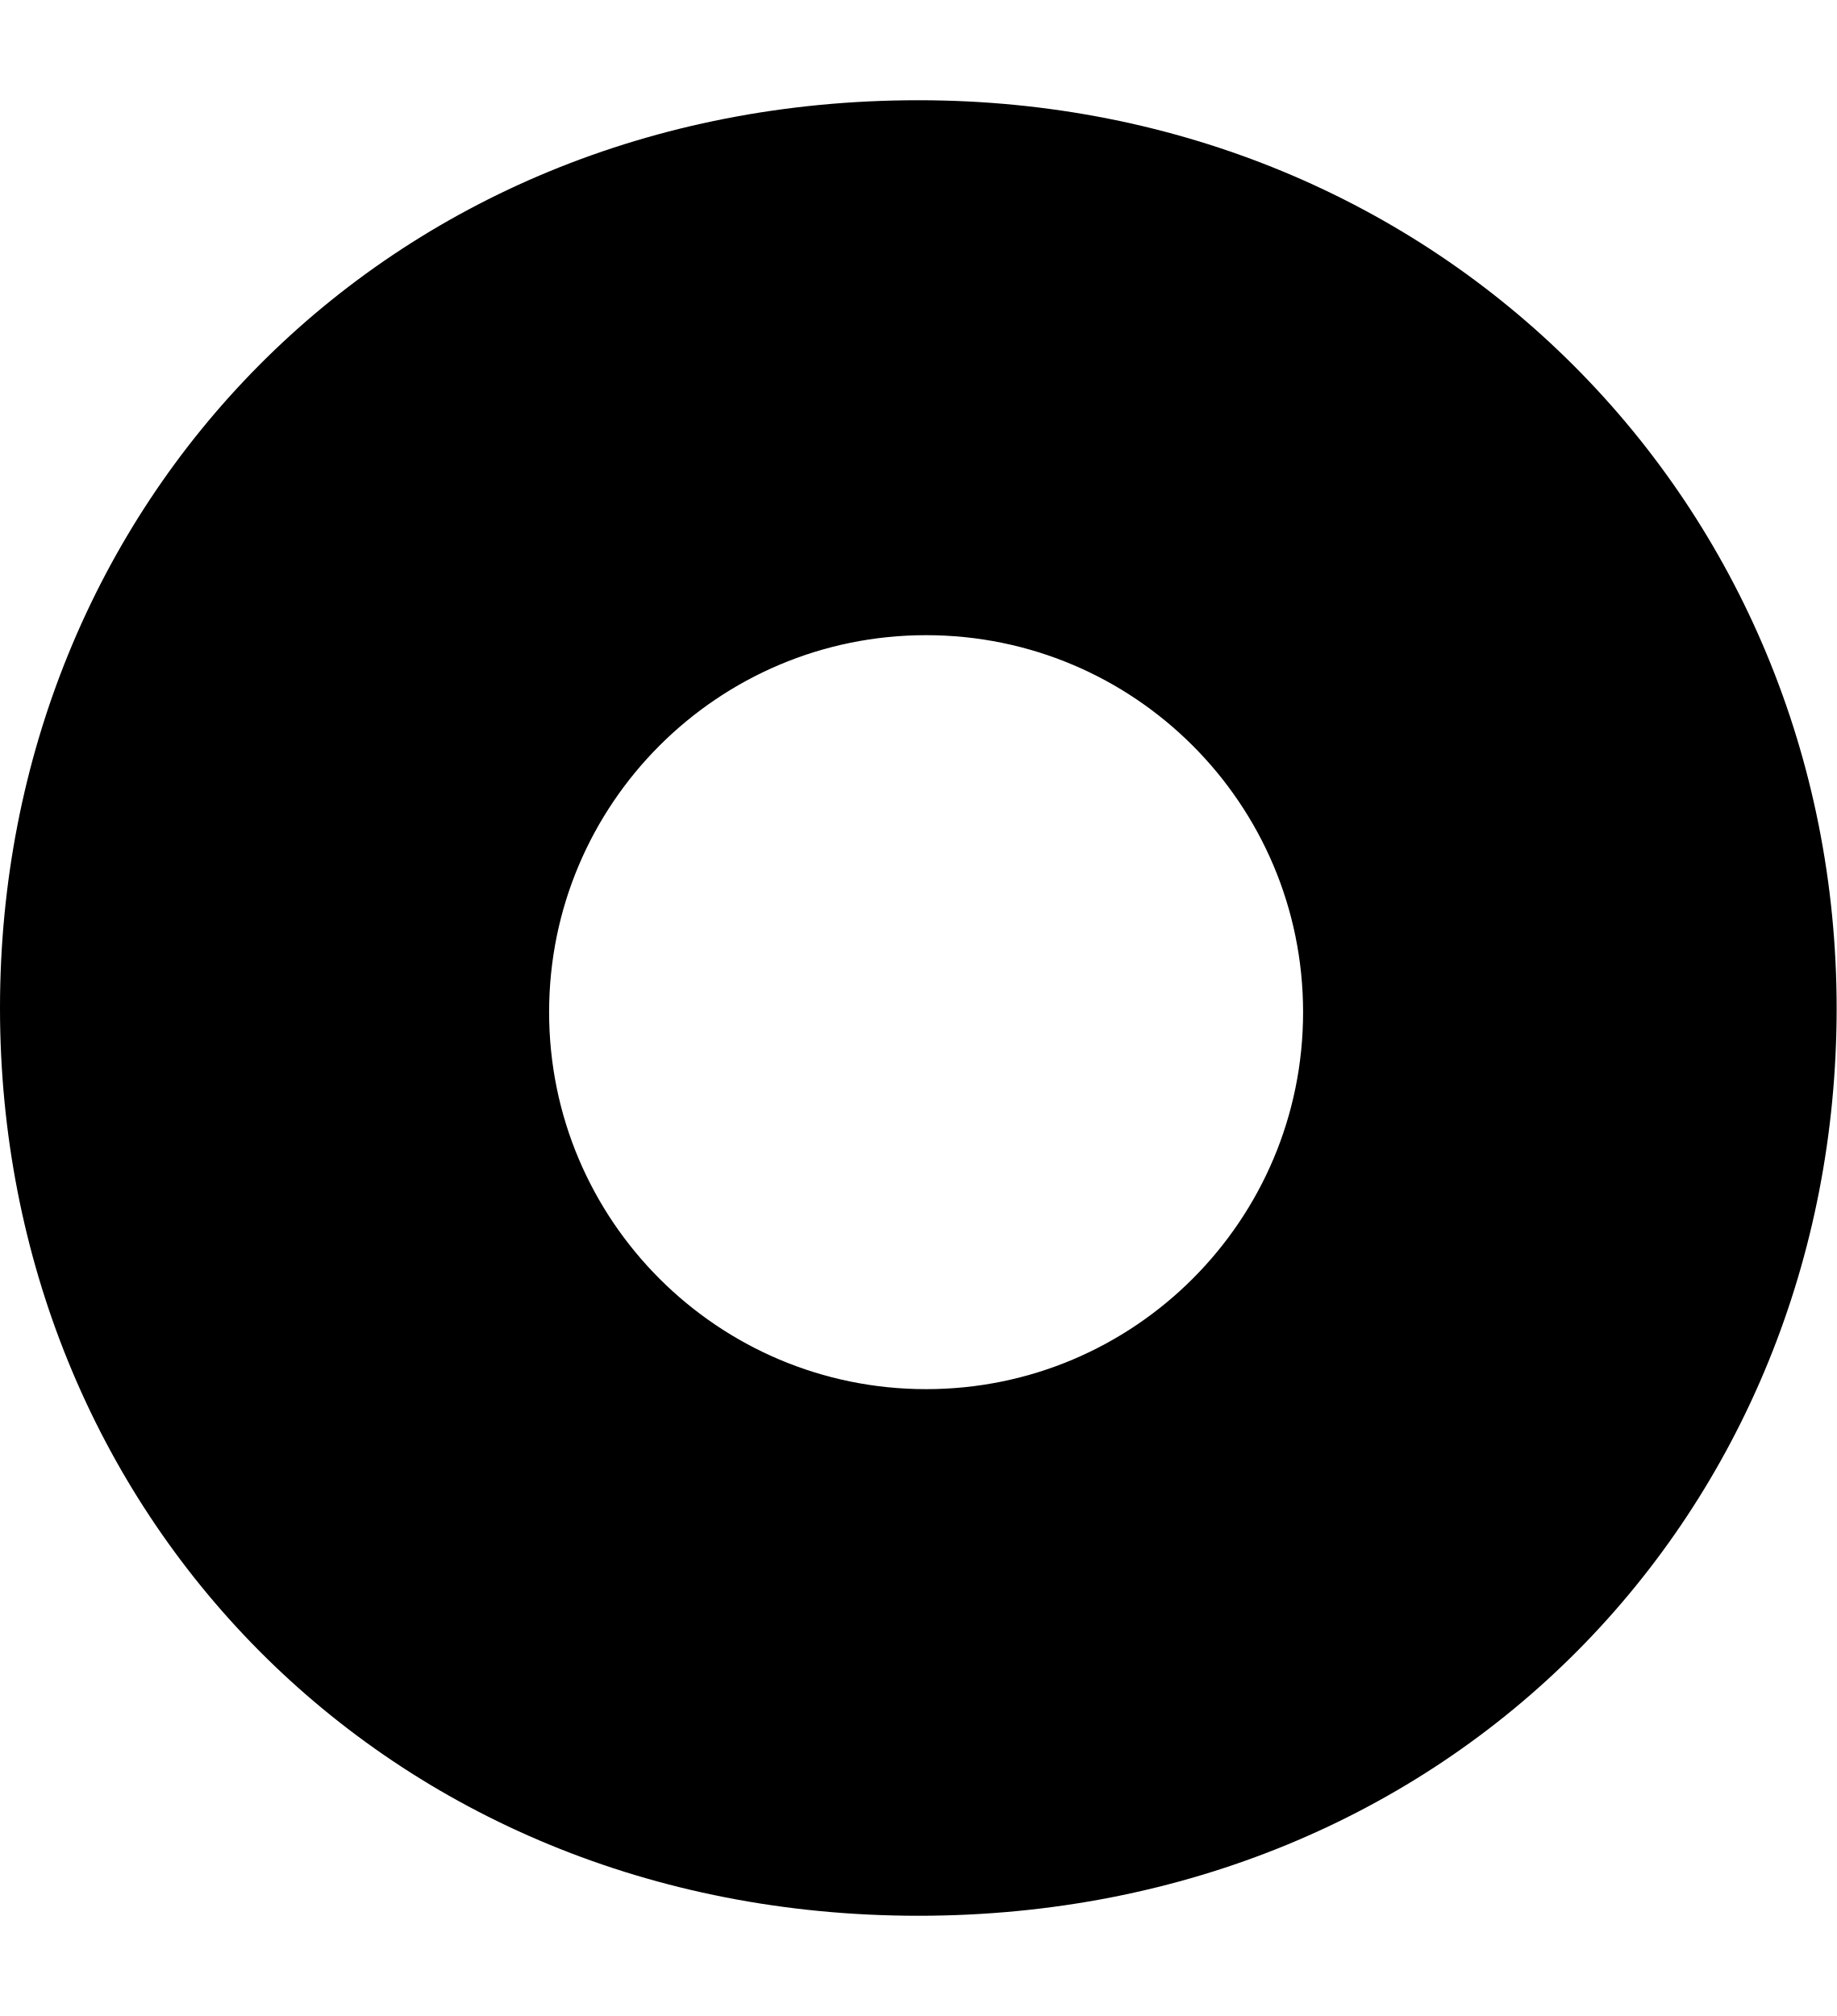
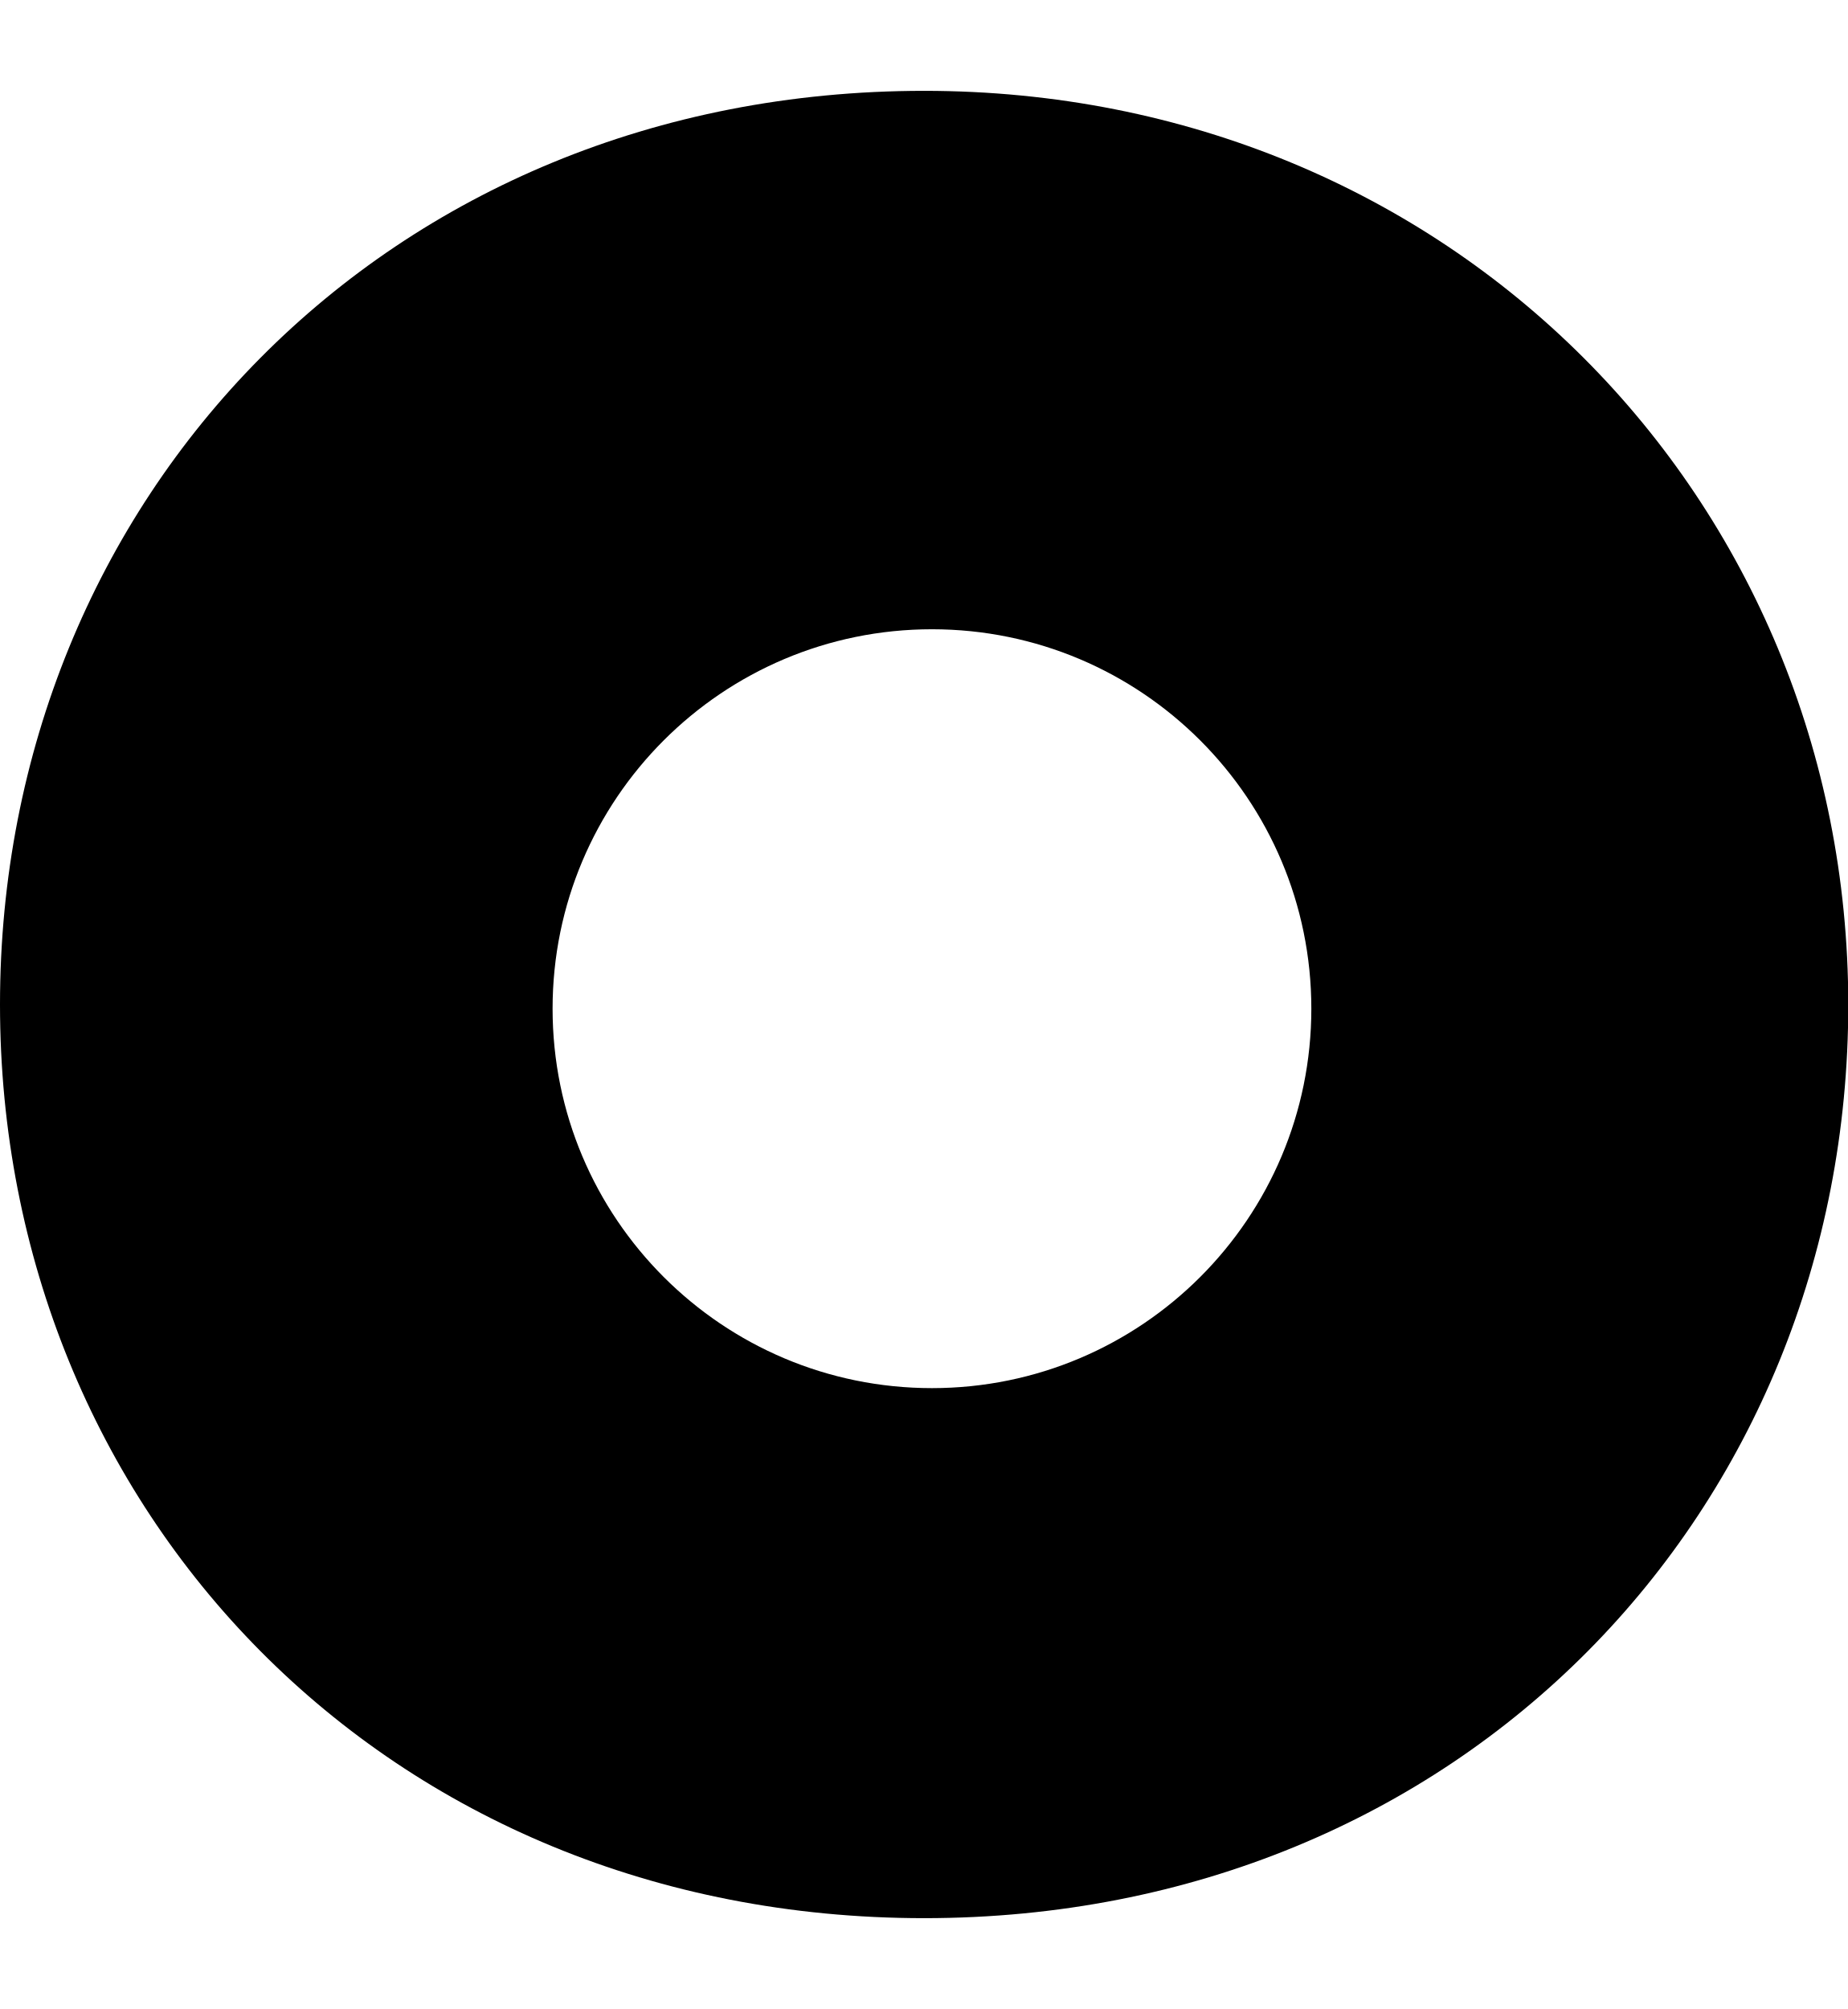
- <svg xmlns="http://www.w3.org/2000/svg" version="1.1" id="Layer_1" x="0px" y="0px" width="46px" height="50.5px" viewBox="0 0 661.5 654" style="enable-background:new 0 0 661.5 654;">
+ <svg xmlns="http://www.w3.org/2000/svg" version="1.1" id="Layer_1" x="0px" y="0px" width="46px" height="50px" viewBox="0 0 661.5 654" style="enable-background:new 0 0 661.5 654;">
  <path d="M330.8,0C138.3,0,0,145.9,0,327c0,181.1,138.3,327,330.8,327s330.8-145.9,330.8-327C661.5,145.9,519.4,0,330.8,0z   M333.6,464.3c-75,0-135.8-60.8-135.8-135.8c0-75,60.8-135.8,135.8-135.8c75,0,135.8,60.8,135.8,135.8  C469.4,403.5,408.6,464.3,333.6,464.3z" />
</svg>
